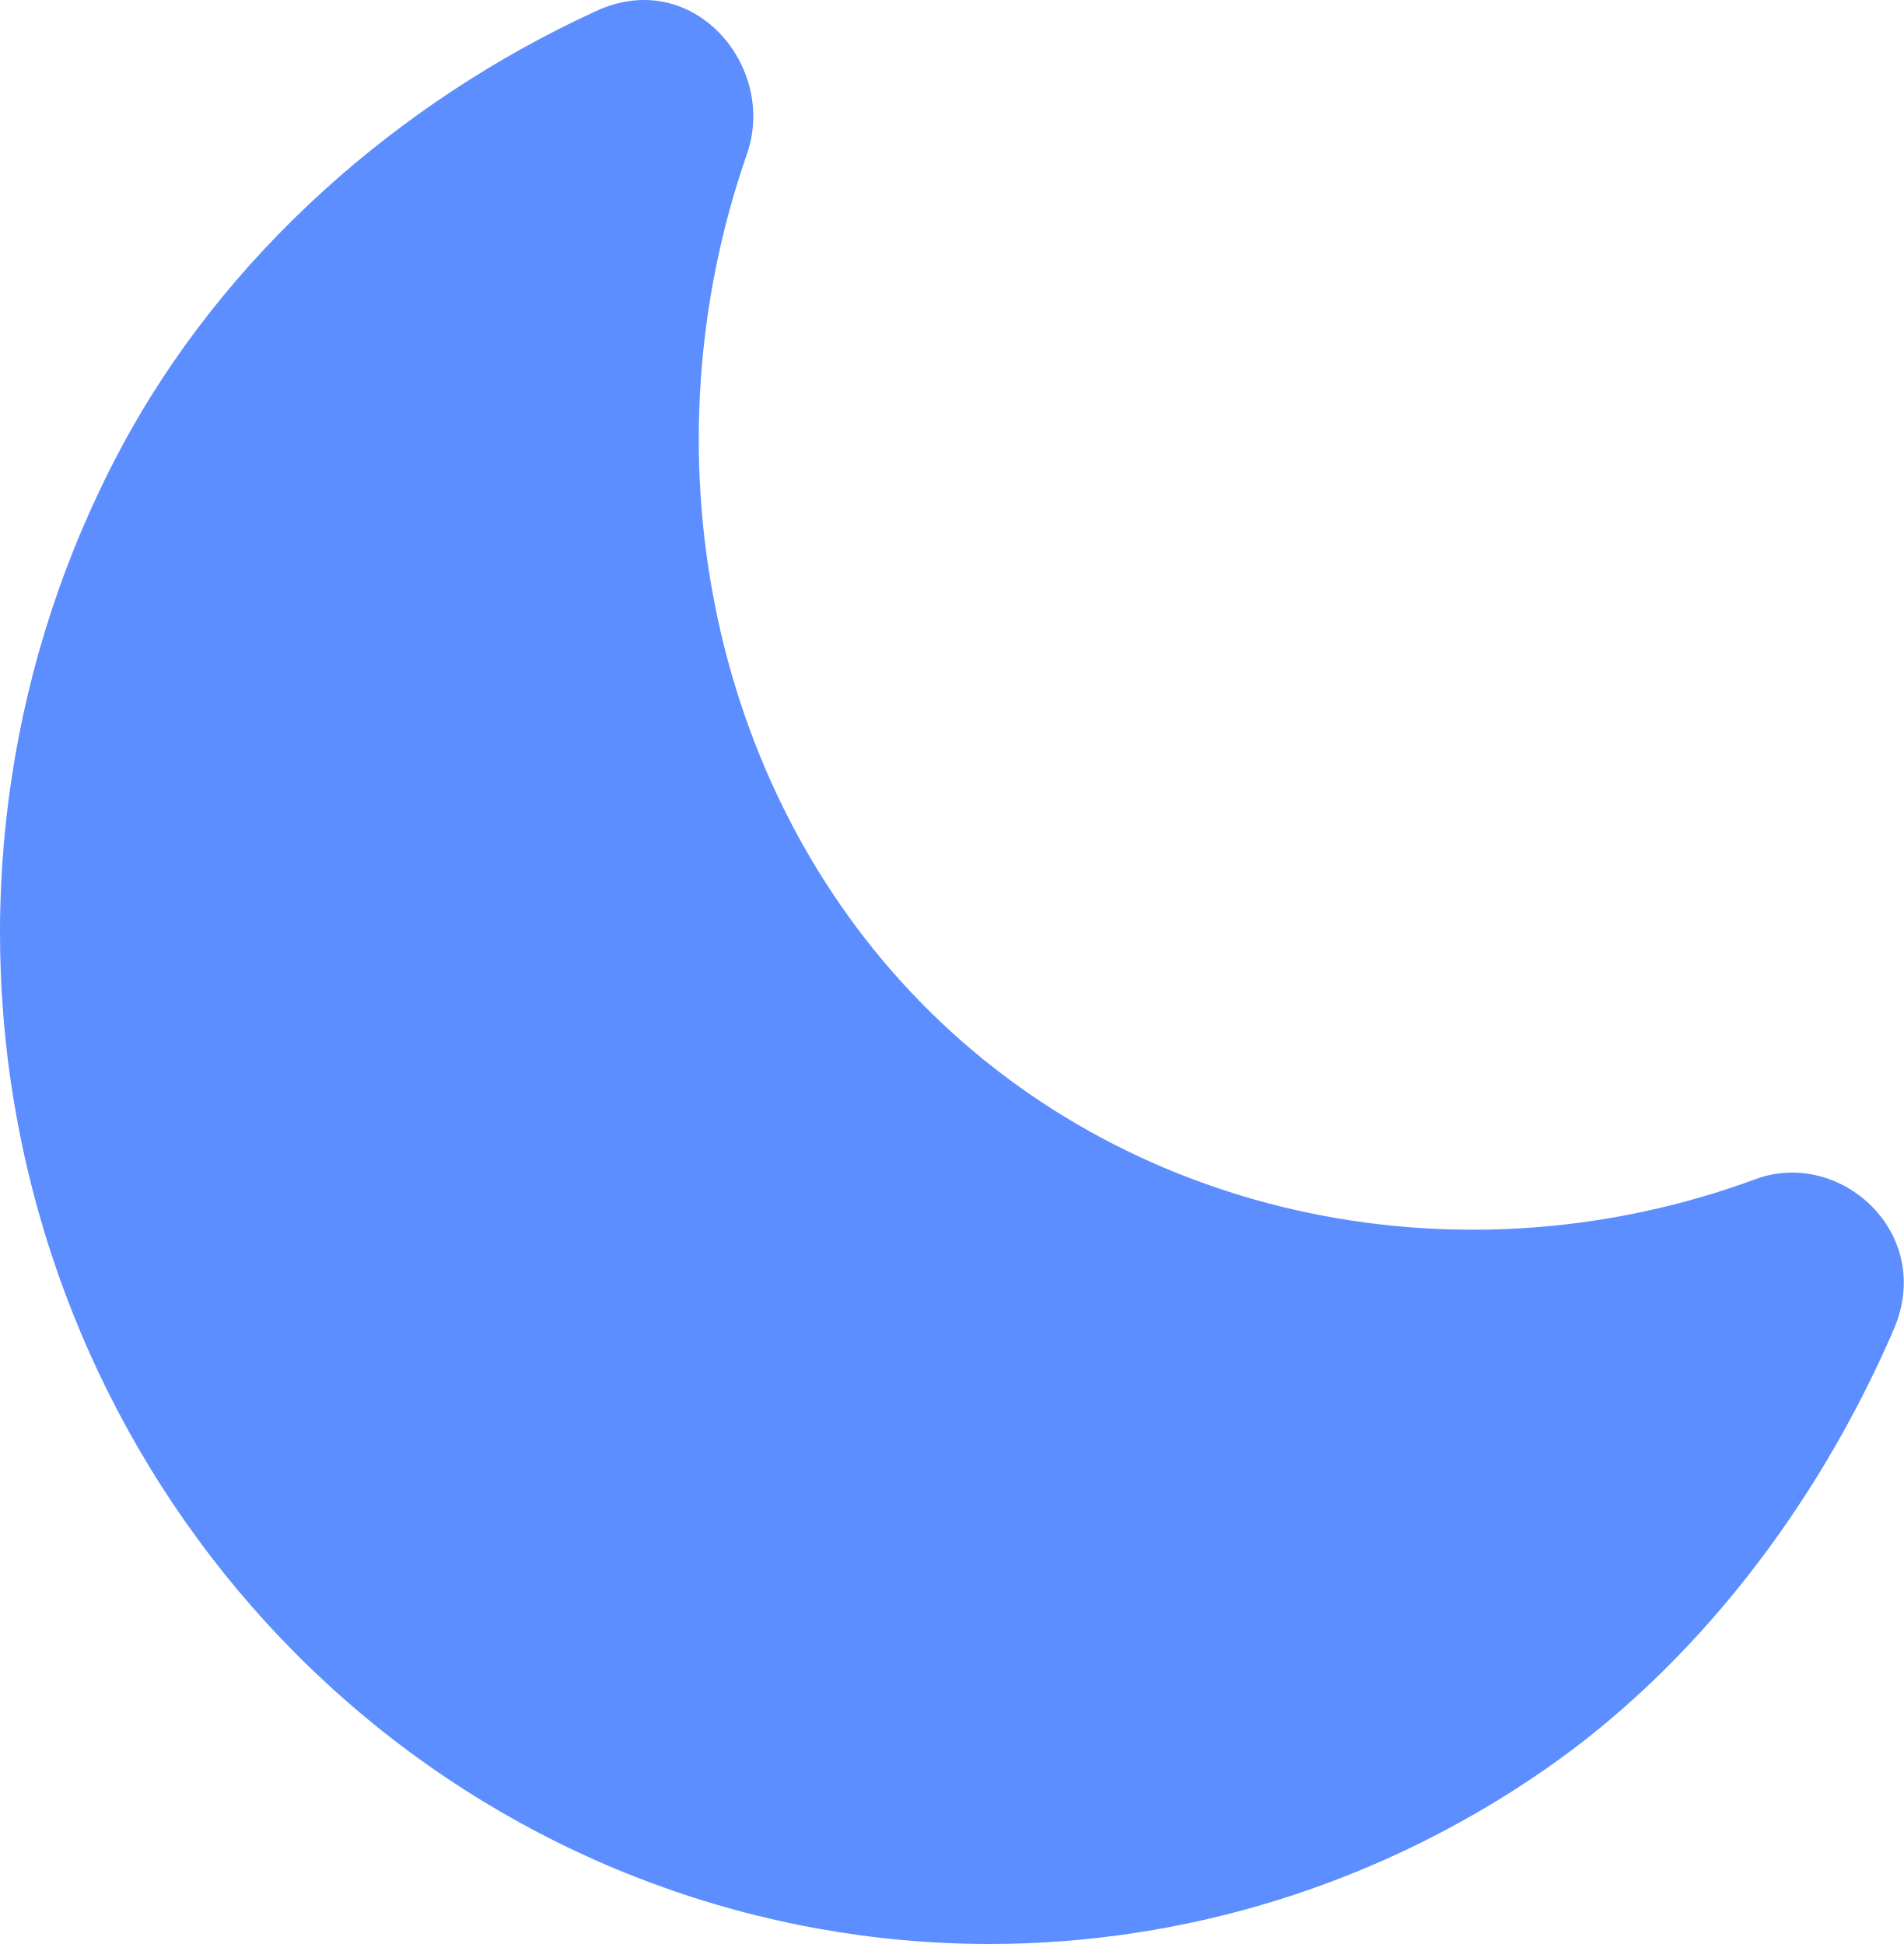
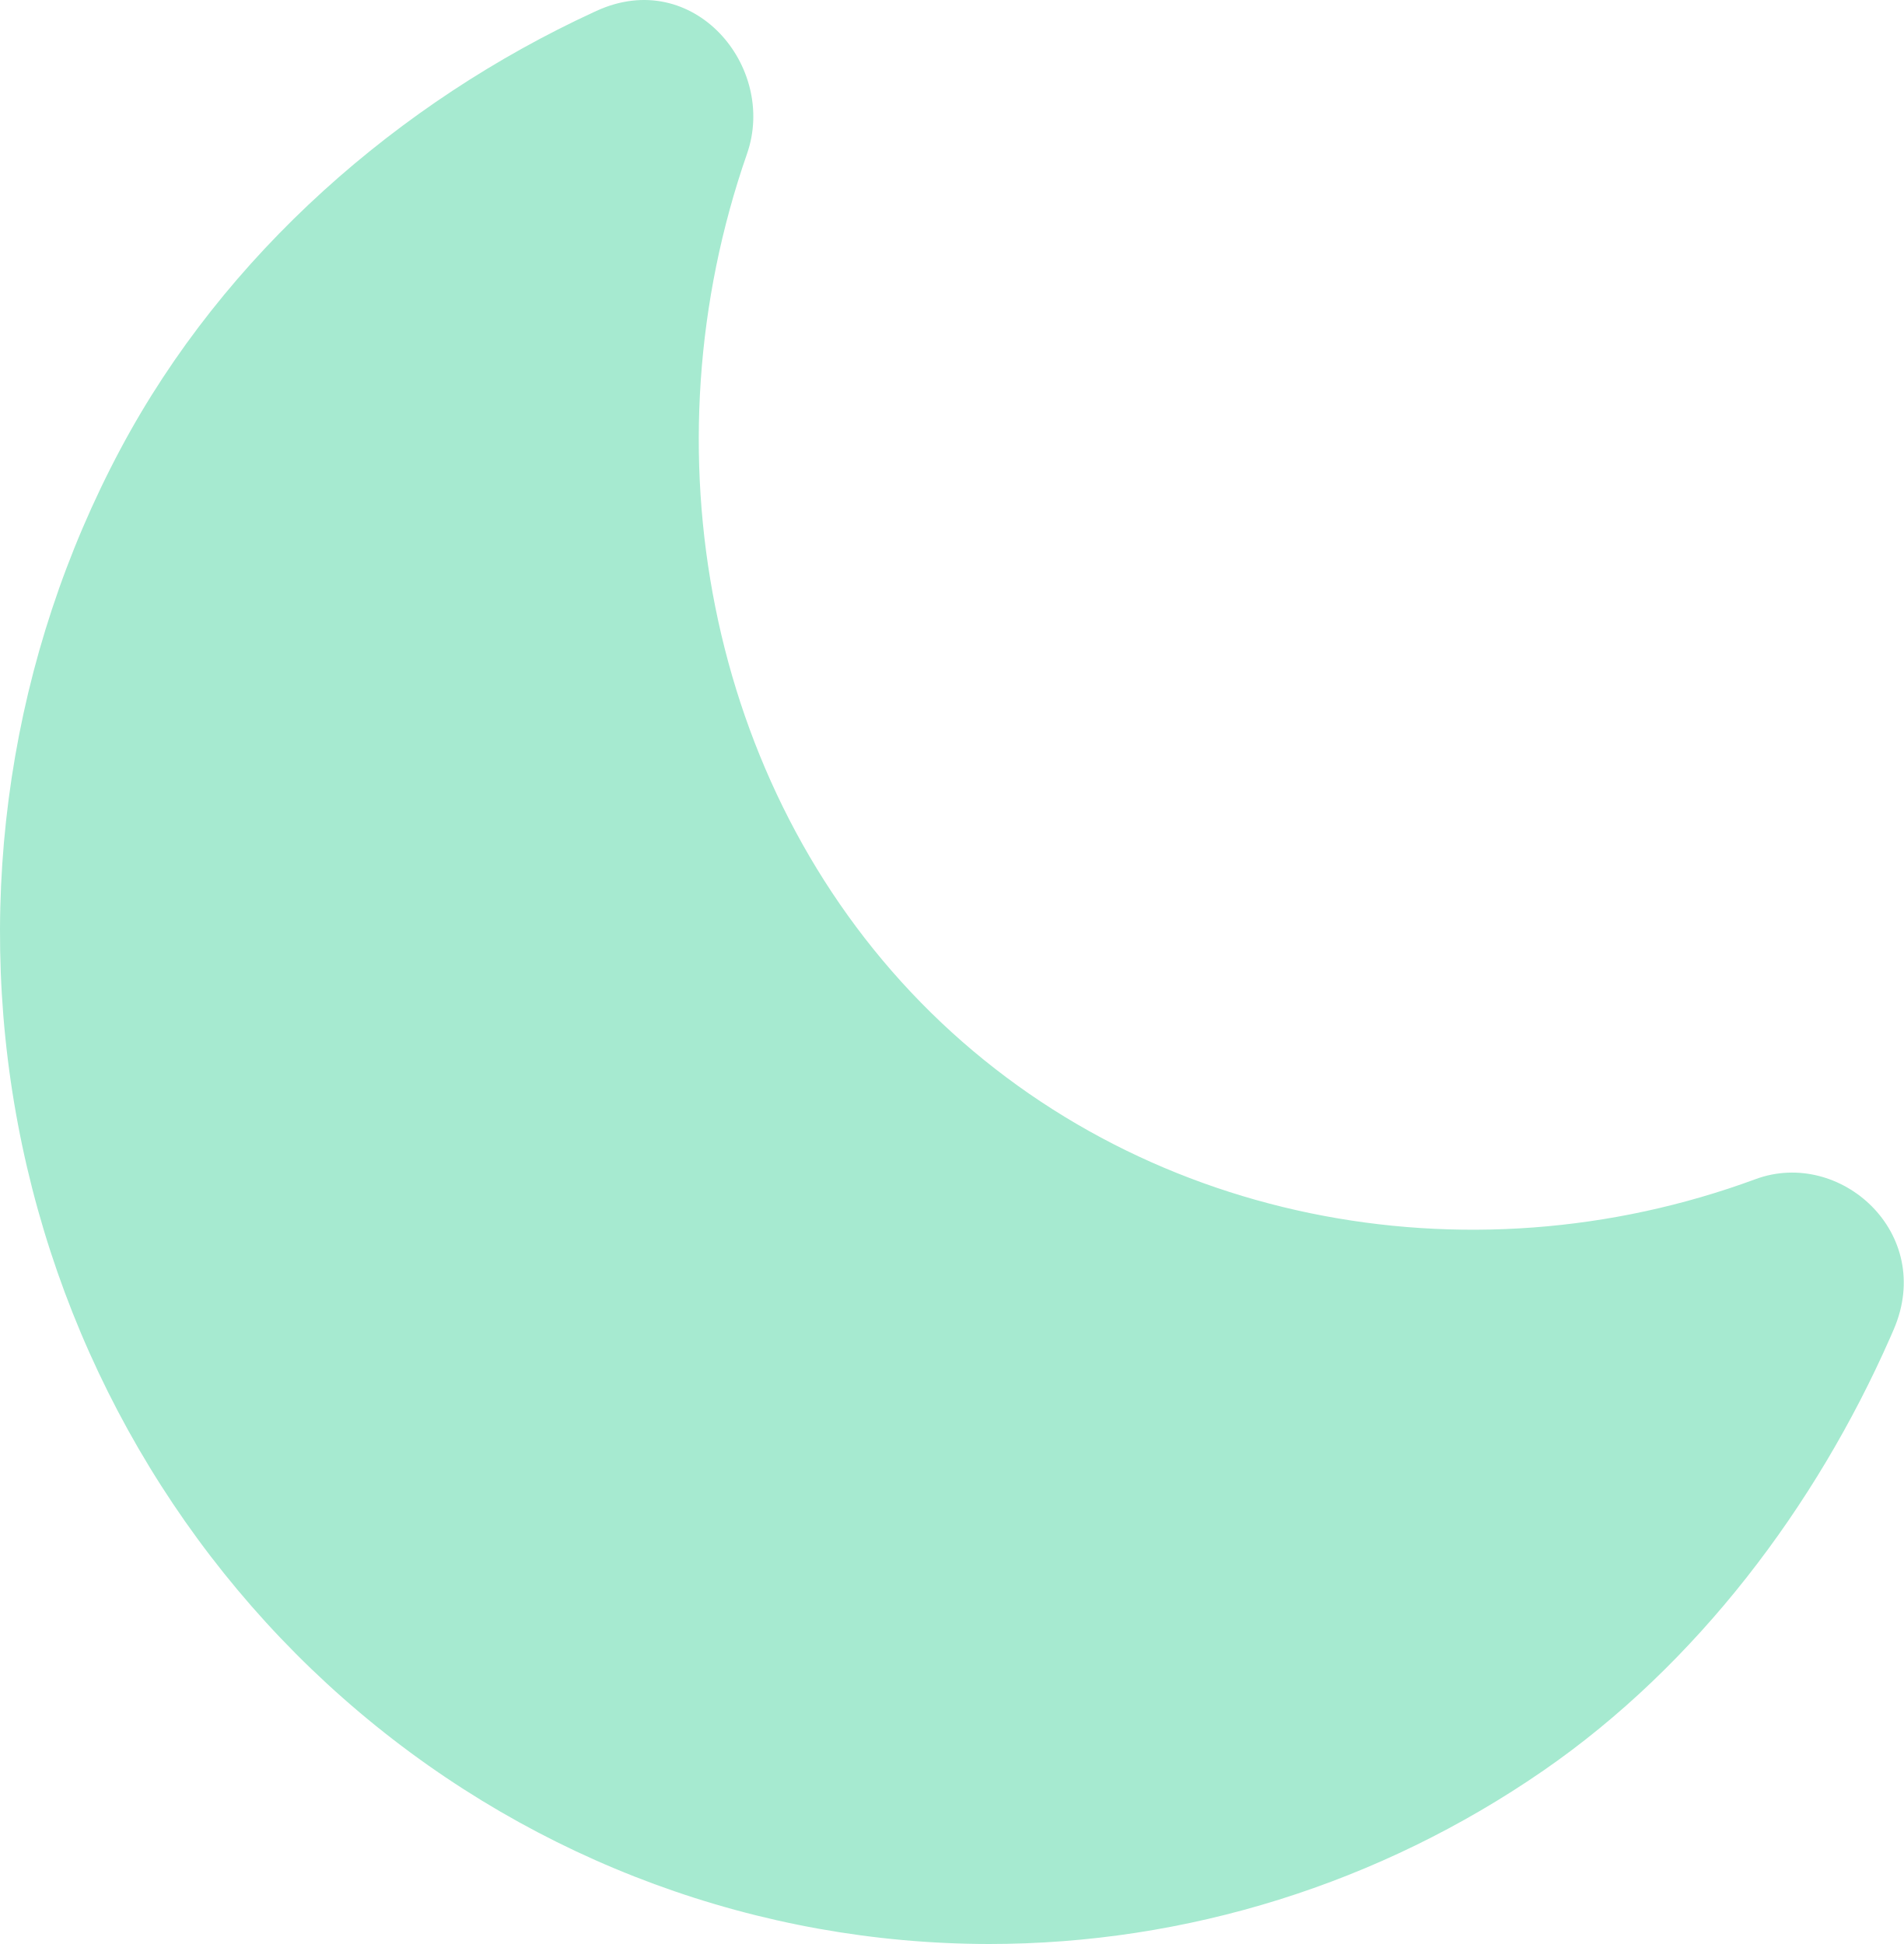
<svg xmlns="http://www.w3.org/2000/svg" width="515" height="526" viewBox="0 0 515 526" fill="none">
-   <path fill-rule="evenodd" clip-rule="evenodd" d="M161.365 2.941C187.574 -9.065 210.28 18.055 202.081 41.602C174.26 121.499 191.353 212.246 249.101 271.252C307.141 330.561 396.503 347.992 474.918 319.043C497.735 310.62 523.545 333.603 512.265 359.756C511.931 360.529 511.594 361.299 511.255 362.072C491.178 407.581 459.062 450.38 417.512 479.075C373.225 509.659 320.998 526 267.546 526H267.52C205.364 525.931 145.165 503.77 97.244 463.316C49.322 422.863 16.663 366.633 4.867 304.267C-6.929 241.901 2.873 177.286 32.593 121.497C60.767 68.608 108.143 27.508 160.594 3.295L161.365 2.941Z" fill="#5D8EFF" />
+   <path fill-rule="evenodd" clip-rule="evenodd" d="M161.365 2.941C187.574 -9.065 210.28 18.055 202.081 41.602C174.26 121.499 191.353 212.246 249.101 271.252C307.141 330.561 396.503 347.992 474.918 319.043C497.735 310.62 523.545 333.603 512.265 359.756C511.931 360.529 511.594 361.299 511.255 362.072C491.178 407.581 459.062 450.38 417.512 479.075C373.225 509.659 320.998 526 267.546 526H267.52C205.364 525.931 145.165 503.77 97.244 463.316C49.322 422.863 16.663 366.633 4.867 304.267C-6.929 241.901 2.873 177.286 32.593 121.497C60.767 68.608 108.143 27.508 160.594 3.295L161.365 2.941Z" fill="#A6EAD0" />
</svg>
